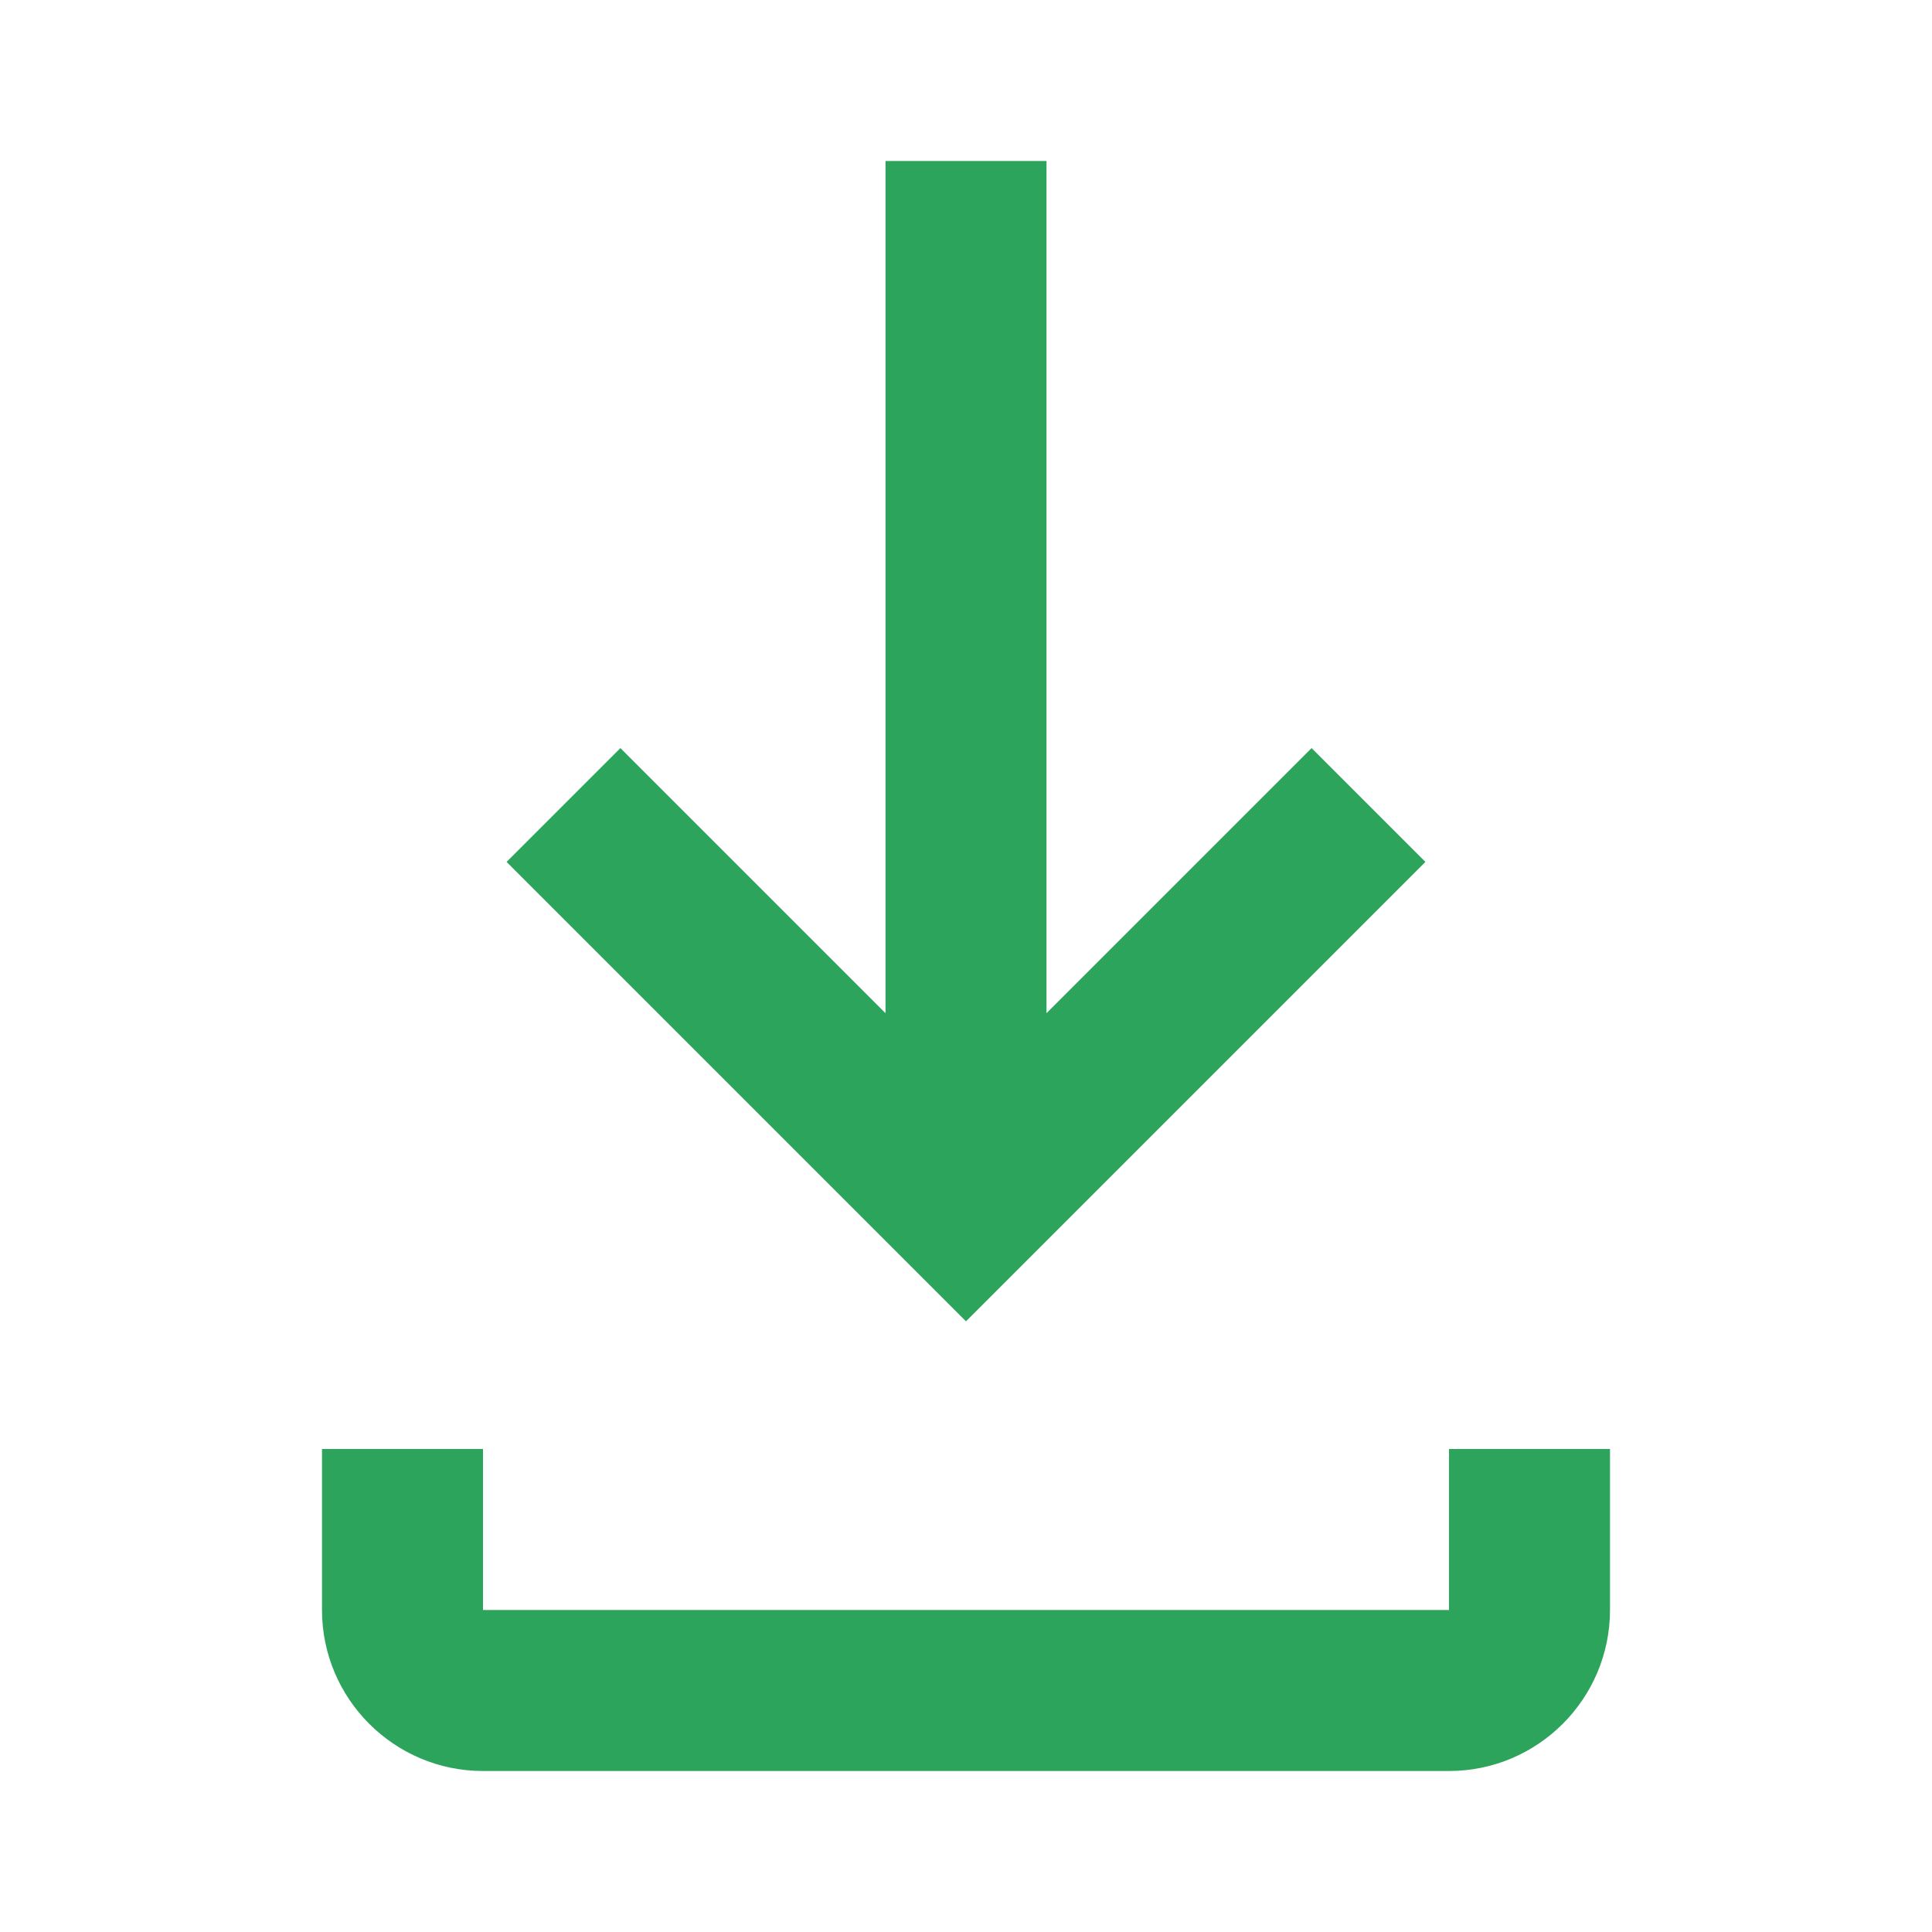
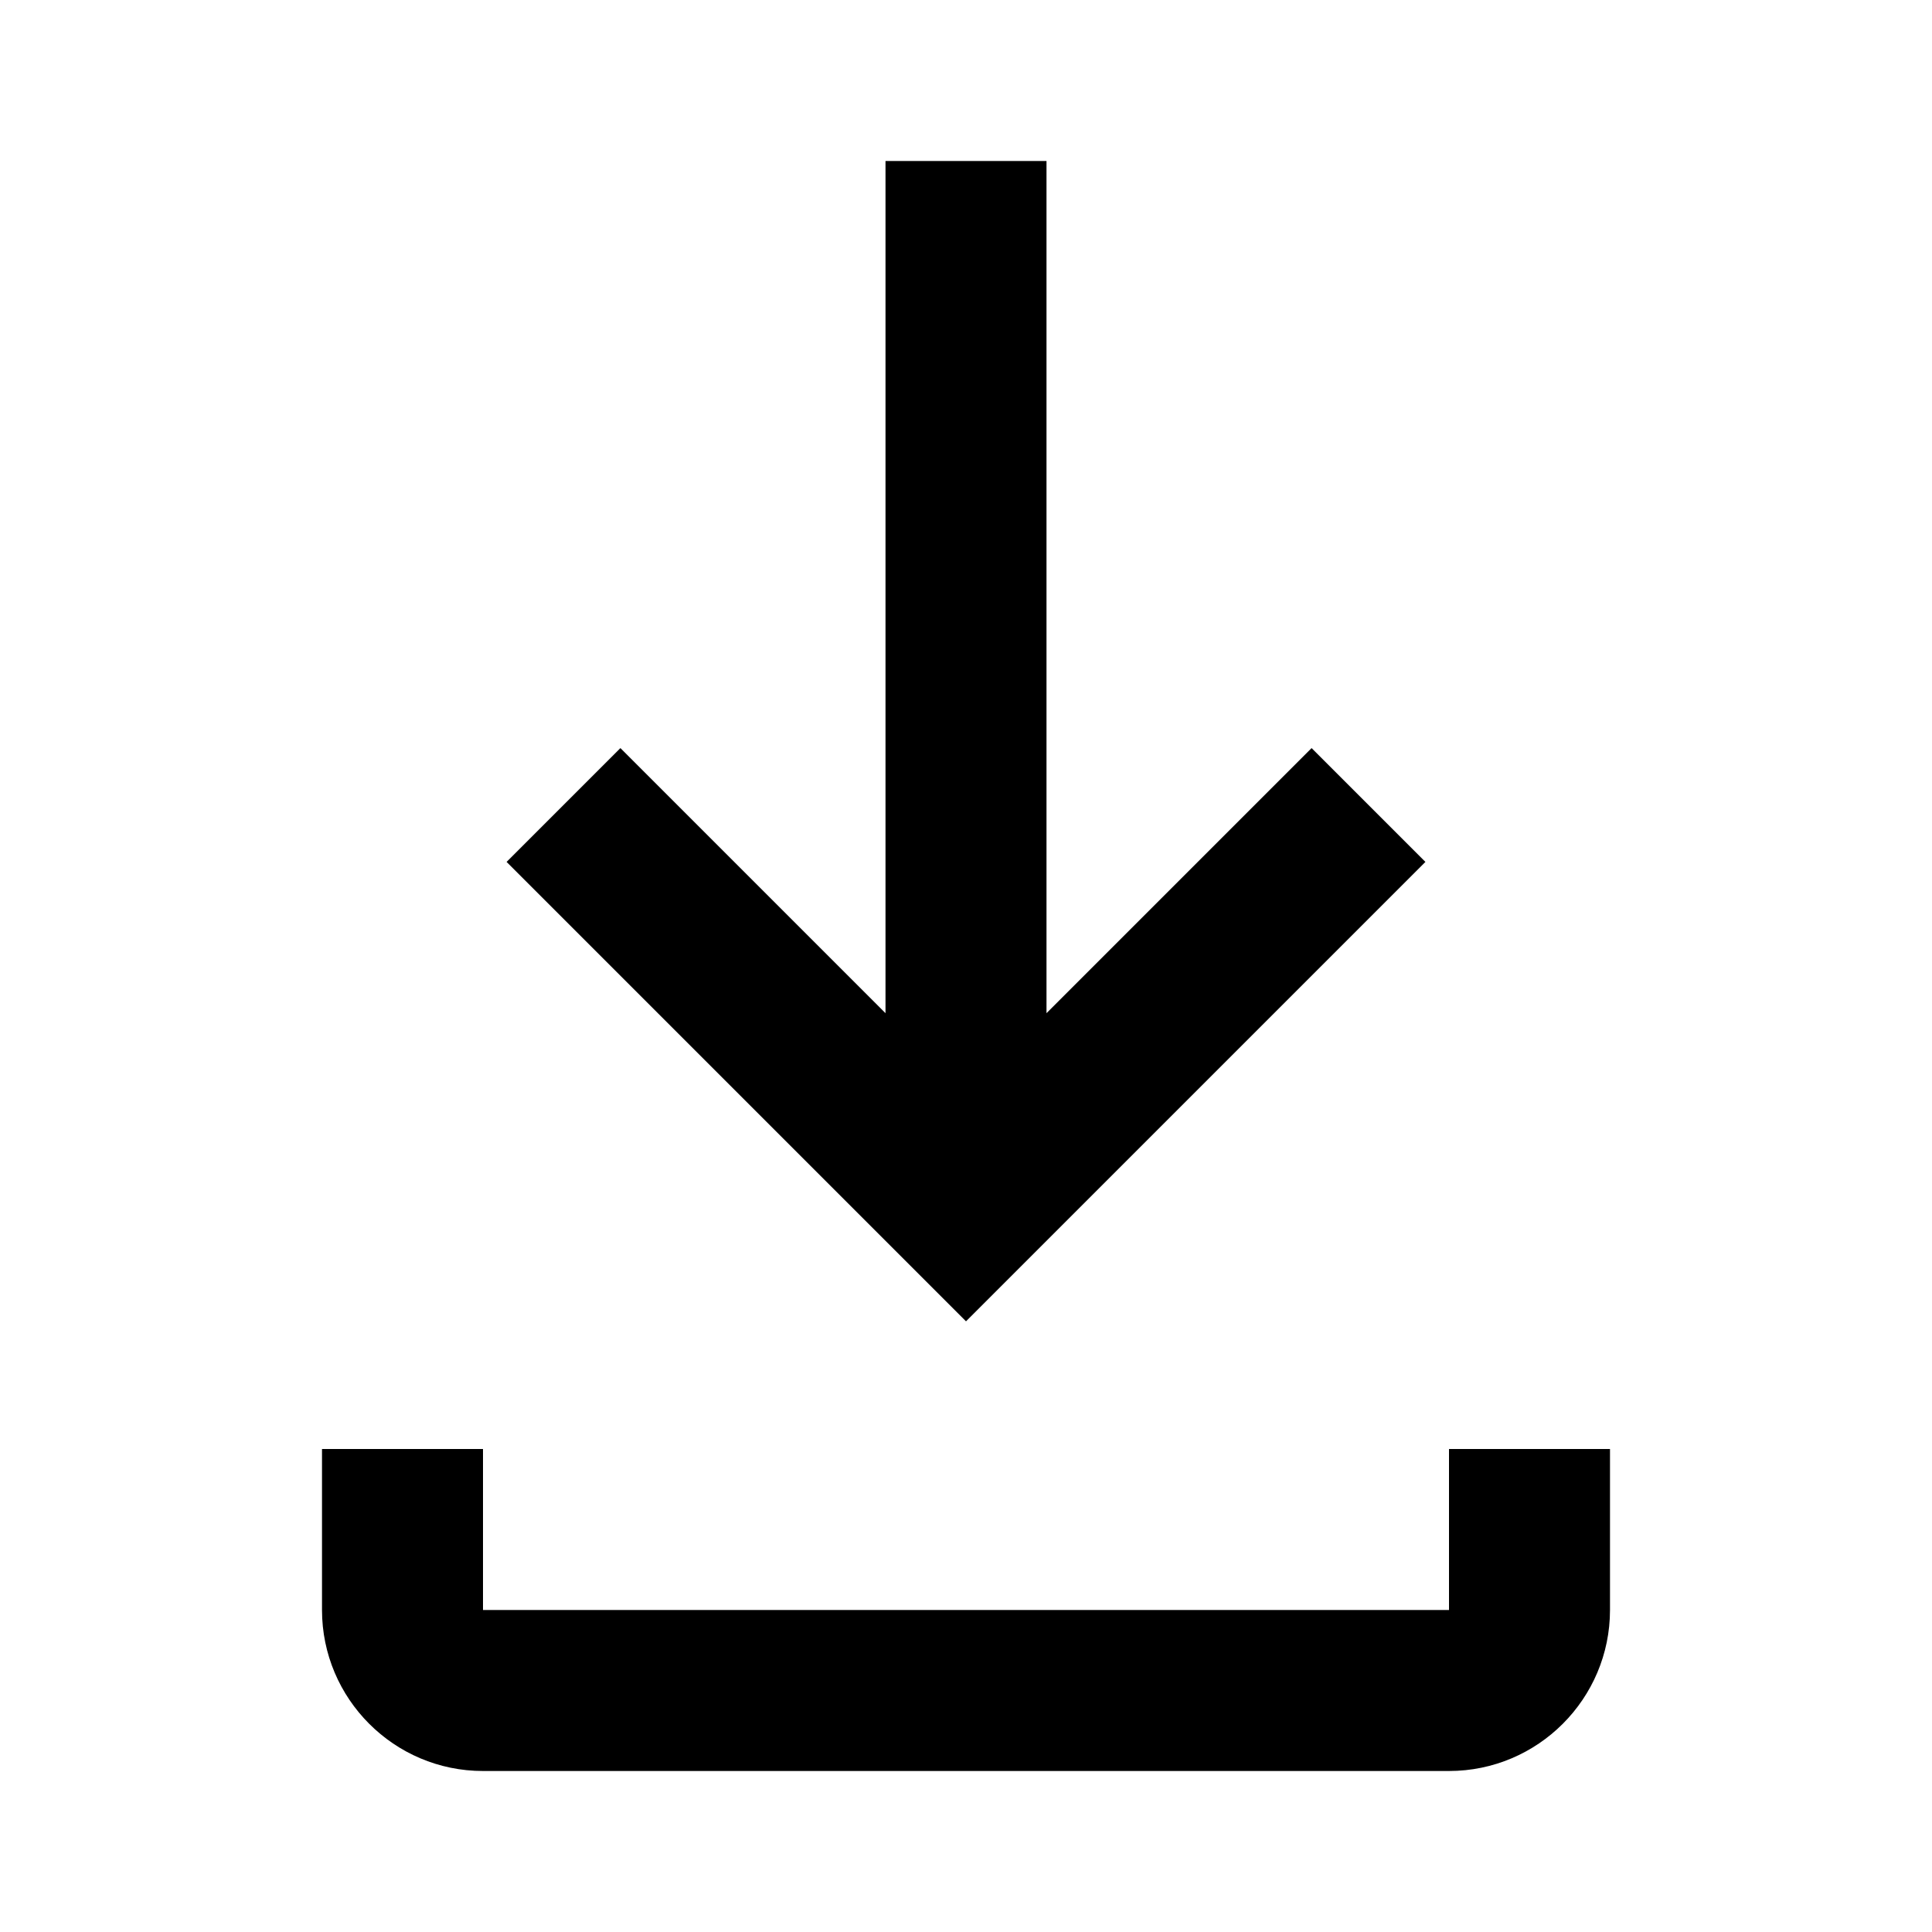
<svg xmlns="http://www.w3.org/2000/svg" aria-hidden="true" role="img" width="24" height="24" viewBox="0 0 24 24">
-   <path fill="#2CA45C" fill-rule="evenodd" clip-rule="evenodd" d="M16.293 9.293L17.707 10.707L12 16.414L6.293 10.707L7.707 9.293L11 12.586V2H13V12.586L16.293 9.293ZM18 20V18H20V20C20 21.102 19.104 22 18 22H6C4.896 22 4 21.102 4 20V18H6V20H18Z" />
+   <path fill="currentColor" fill-rule="evenodd" clip-rule="evenodd" d="M16.293 9.293L17.707 10.707L12 16.414L6.293 10.707L7.707 9.293L11 12.586V2H13V12.586L16.293 9.293ZM18 20V18H20V20C20 21.102 19.104 22 18 22H6C4.896 22 4 21.102 4 20V18H6V20H18Z" />
</svg>
